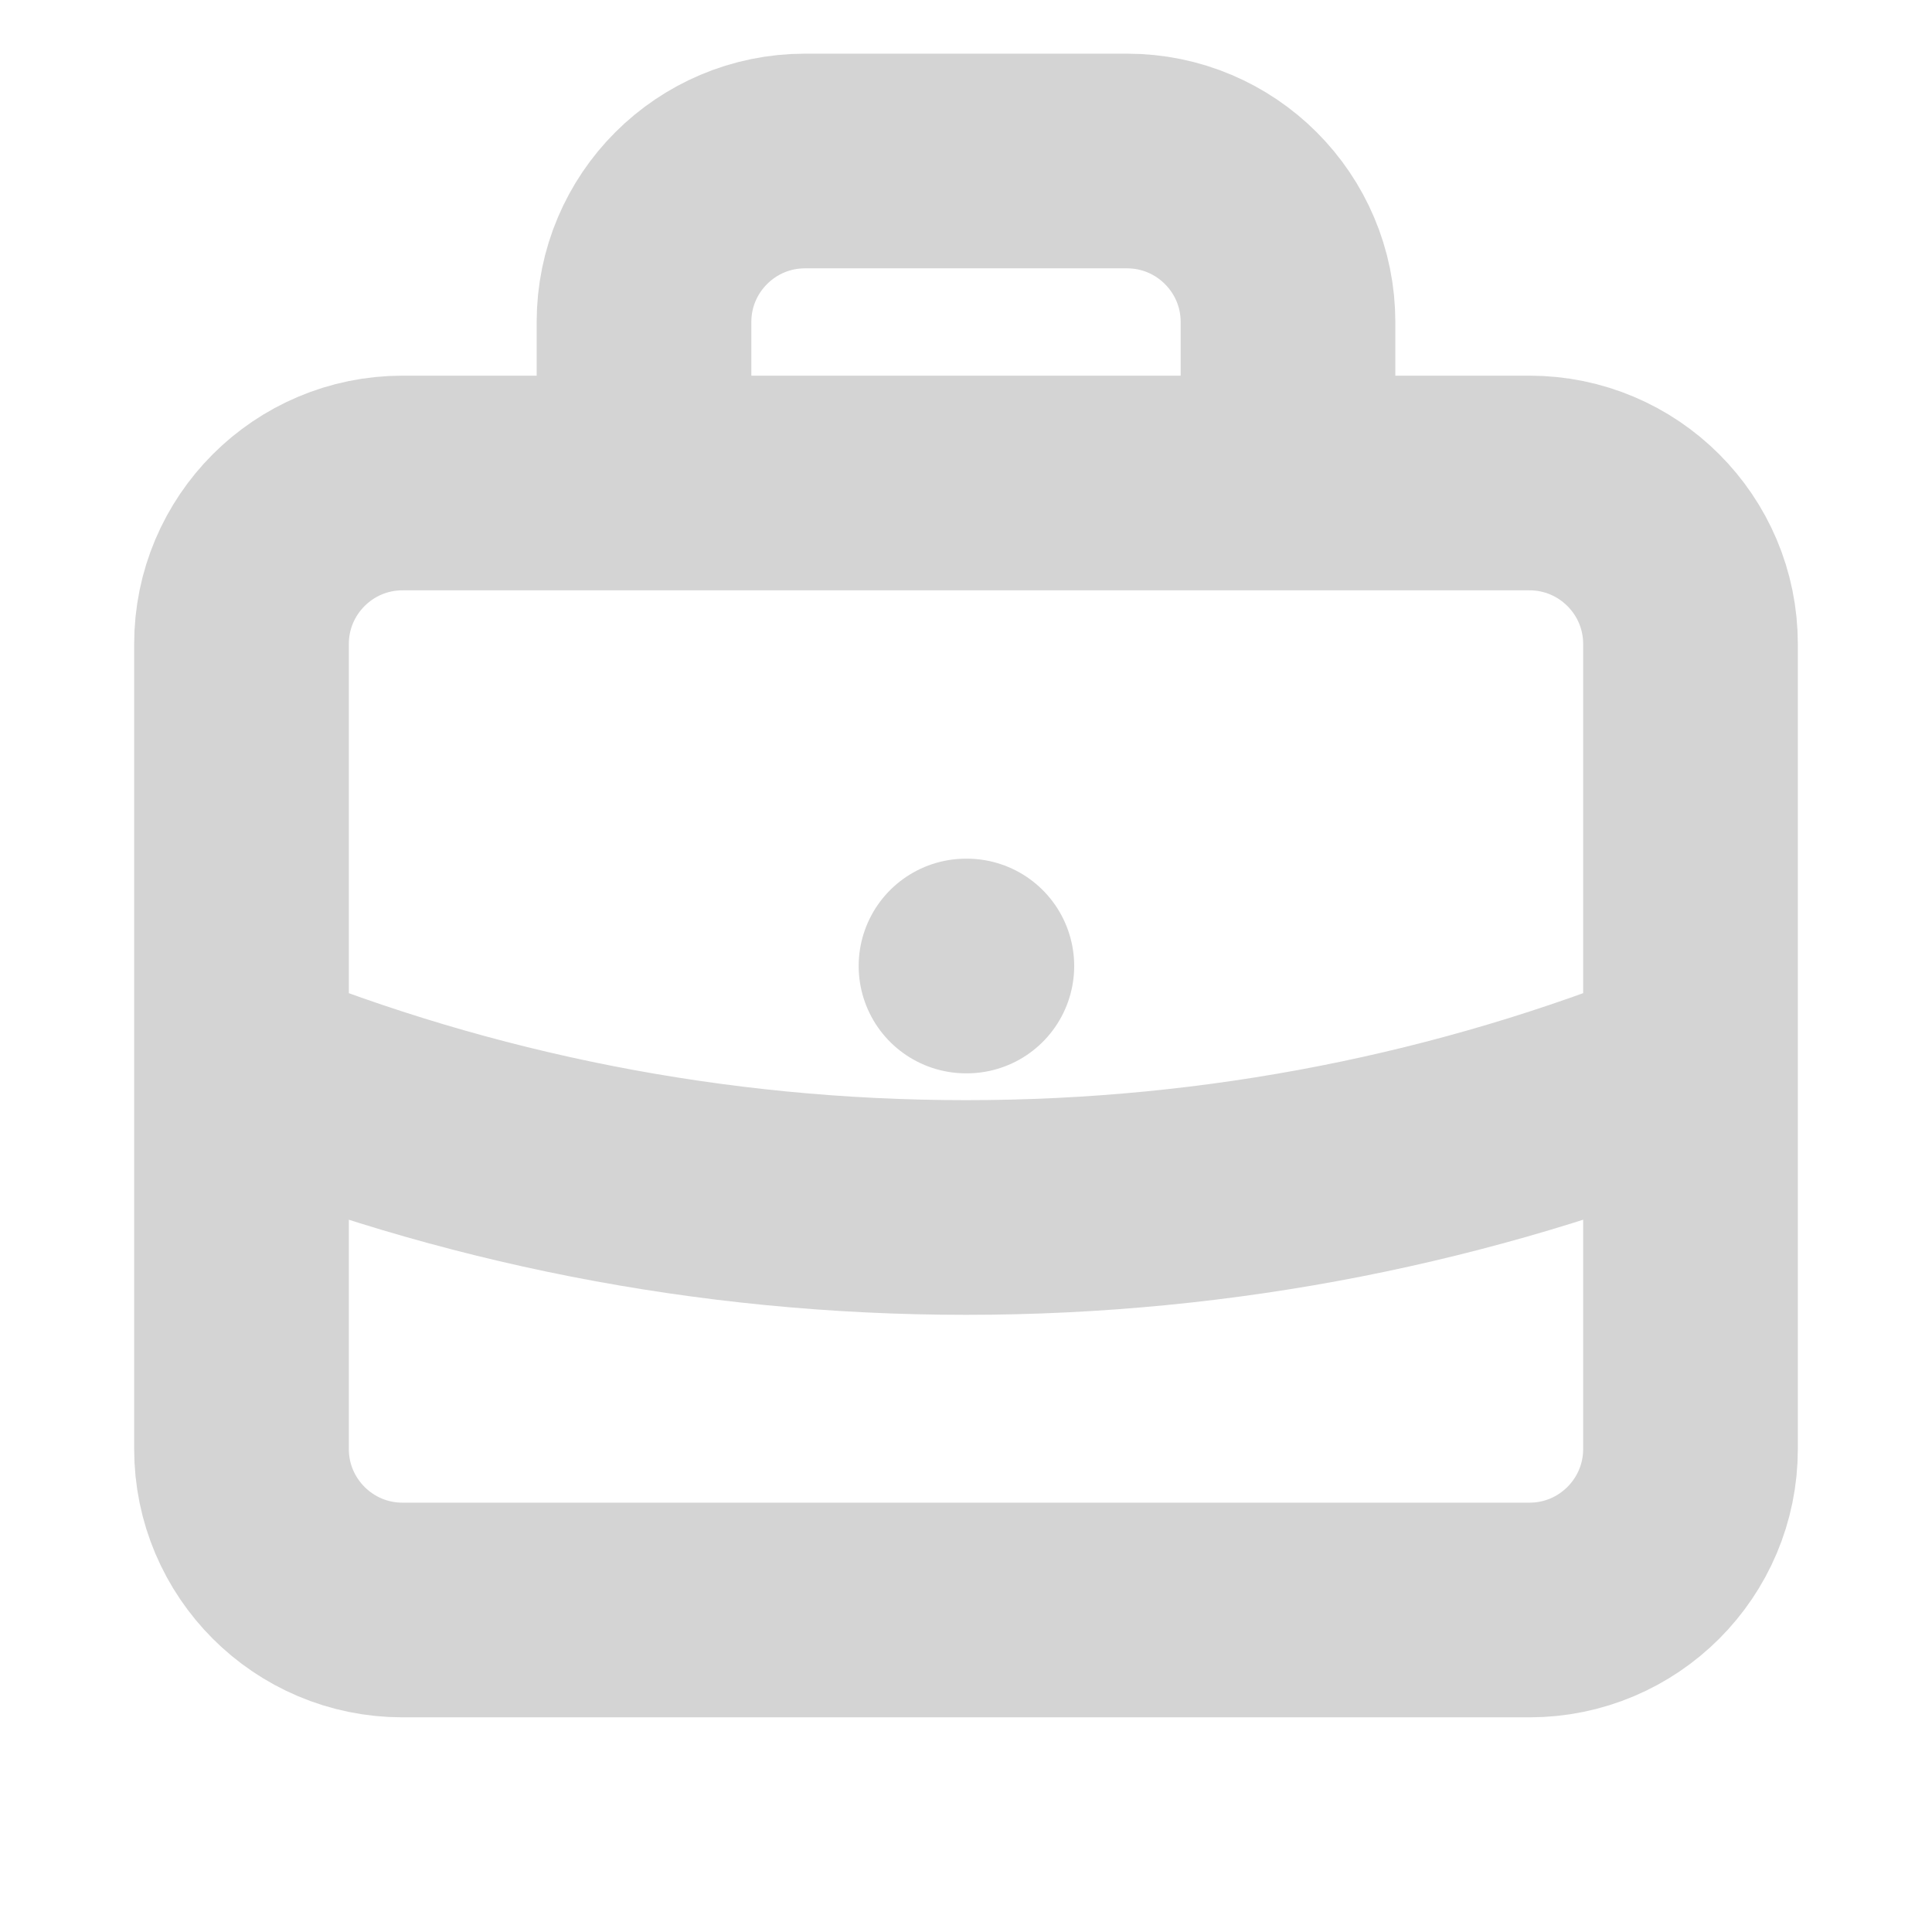
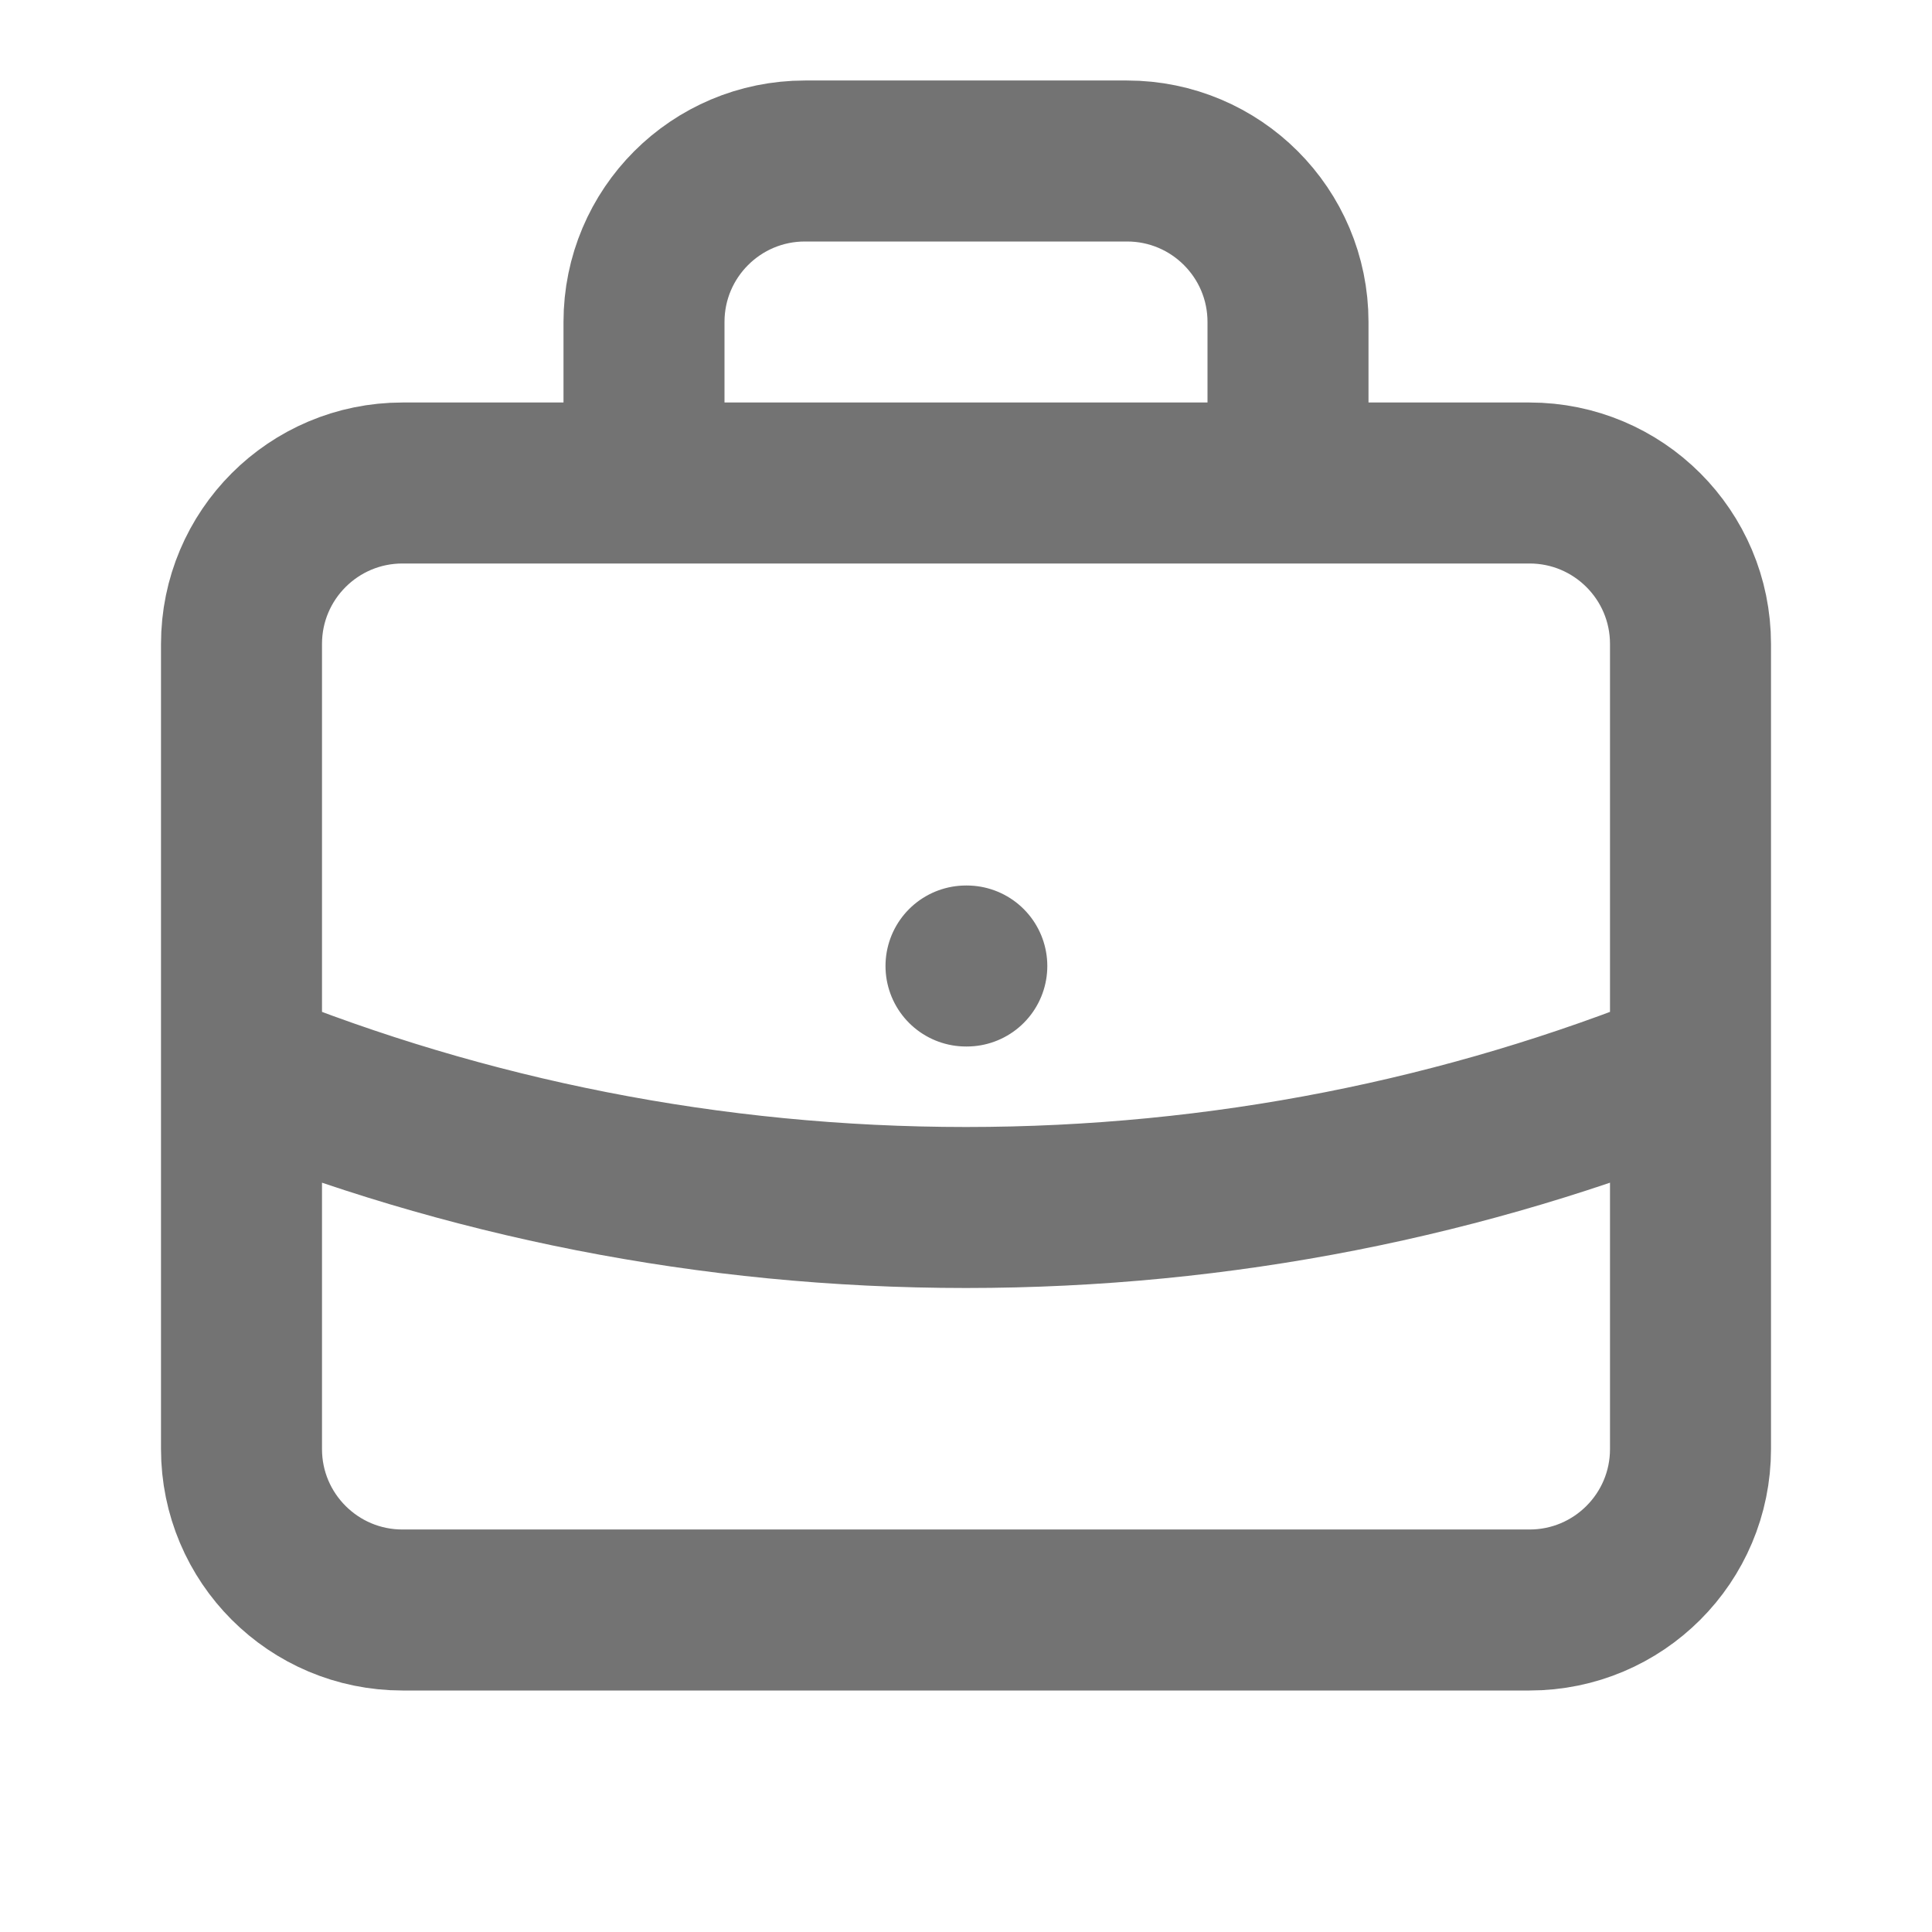
- <svg xmlns="http://www.w3.org/2000/svg" width="18" height="18" viewBox="0 0 18 18" fill="none">
-   <path d="M15.75 9.942C13.665 10.785 11.387 11.25 9 11.25C6.613 11.25 4.334 10.785 2.25 9.942M12 4.5V3C12 2.172 11.328 1.5 10.5 1.5H7.5C6.672 1.5 6 2.172 6 3V4.5M9 9H9.008M3.75 15H14.25C15.078 15 15.75 14.328 15.75 13.5V6C15.75 5.172 15.078 4.5 14.25 4.5H3.75C2.922 4.5 2.25 5.172 2.25 6V13.5C2.25 14.328 2.922 15 3.75 15Z" stroke="#D4D4D4" stroke-width="2" stroke-linecap="round" stroke-linejoin="round" />
+ <svg xmlns="http://www.w3.org/2000/svg" width="24" height="24" viewBox="0 0 24 24" fill="none">
+   <path d="M21 13.255C18.221 14.38 15.183 15 12 15C8.817 15 5.779 14.38 3 13.255M16 6V4C16 2.895 15.105 2 14 2H10C8.895 2 8 2.895 8 4V6M12 12H12.01M5 20H19C20.105 20 21 19.105 21 18V8C21 6.895 20.105 6 19 6H5C3.895 6 3 6.895 3 8V18C3 19.105 3.895 20 5 20Z" stroke="#737373" stroke-width="2" stroke-linecap="round" stroke-linejoin="round" />
</svg>
